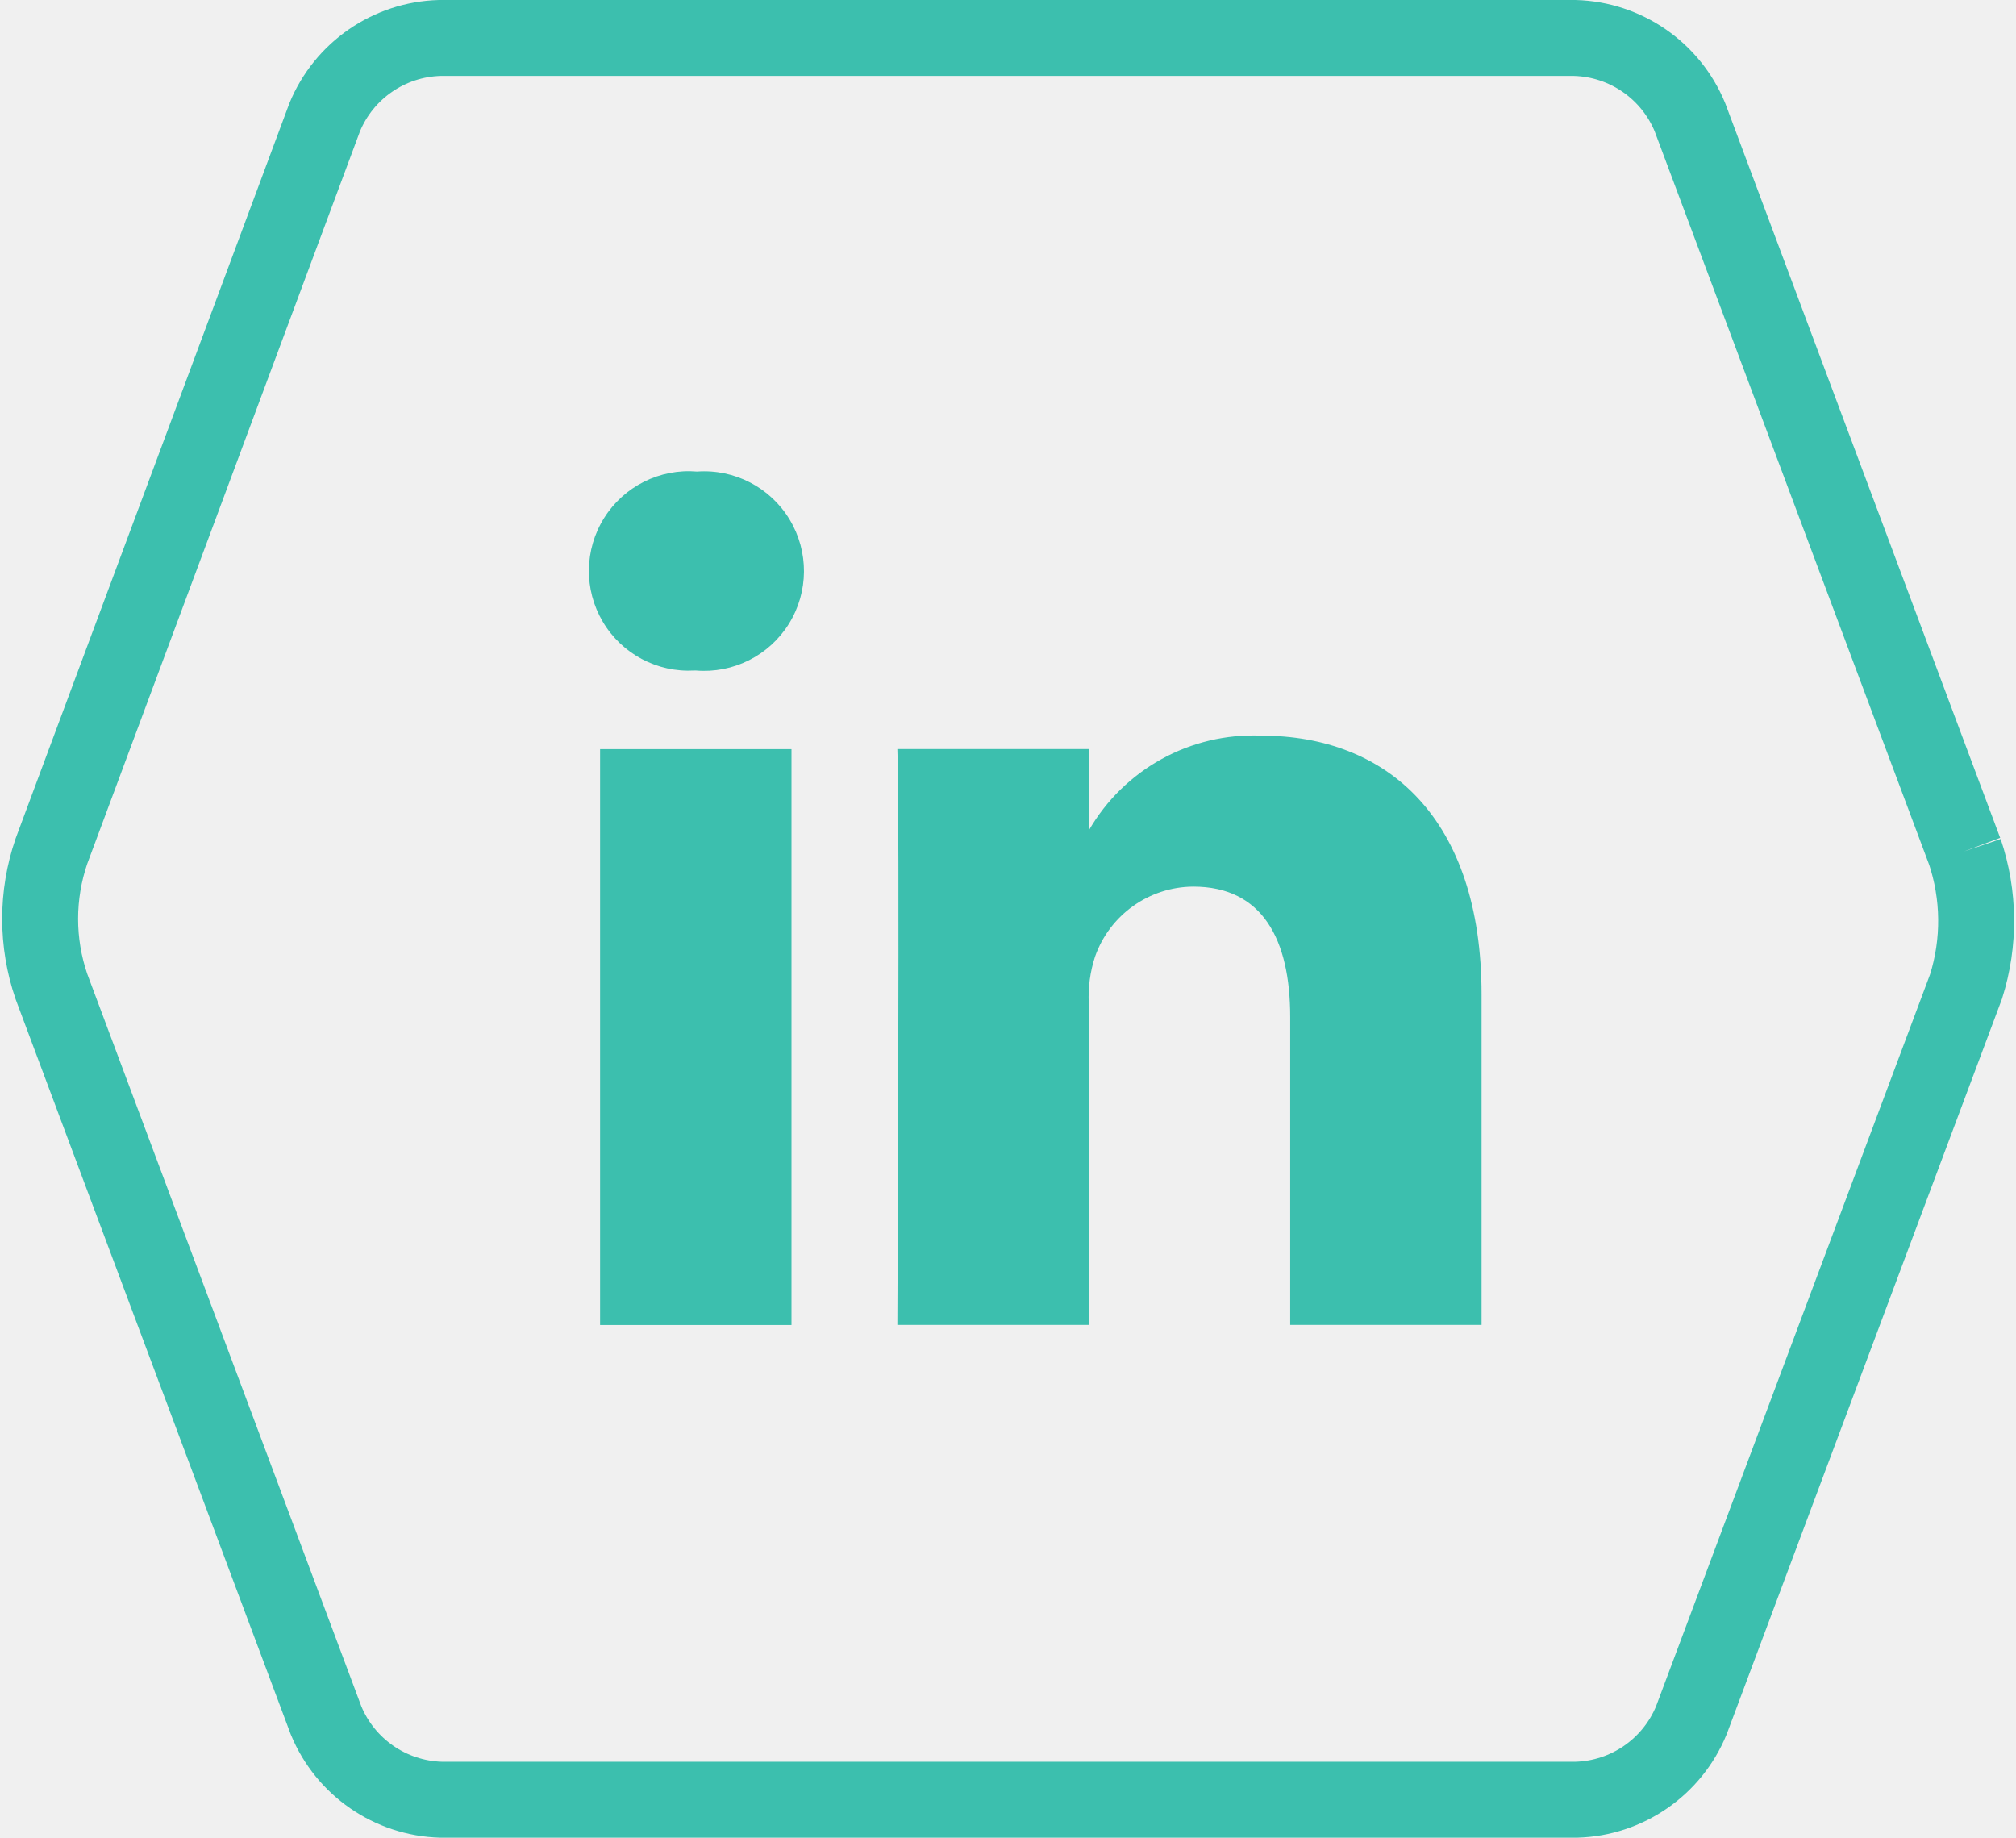
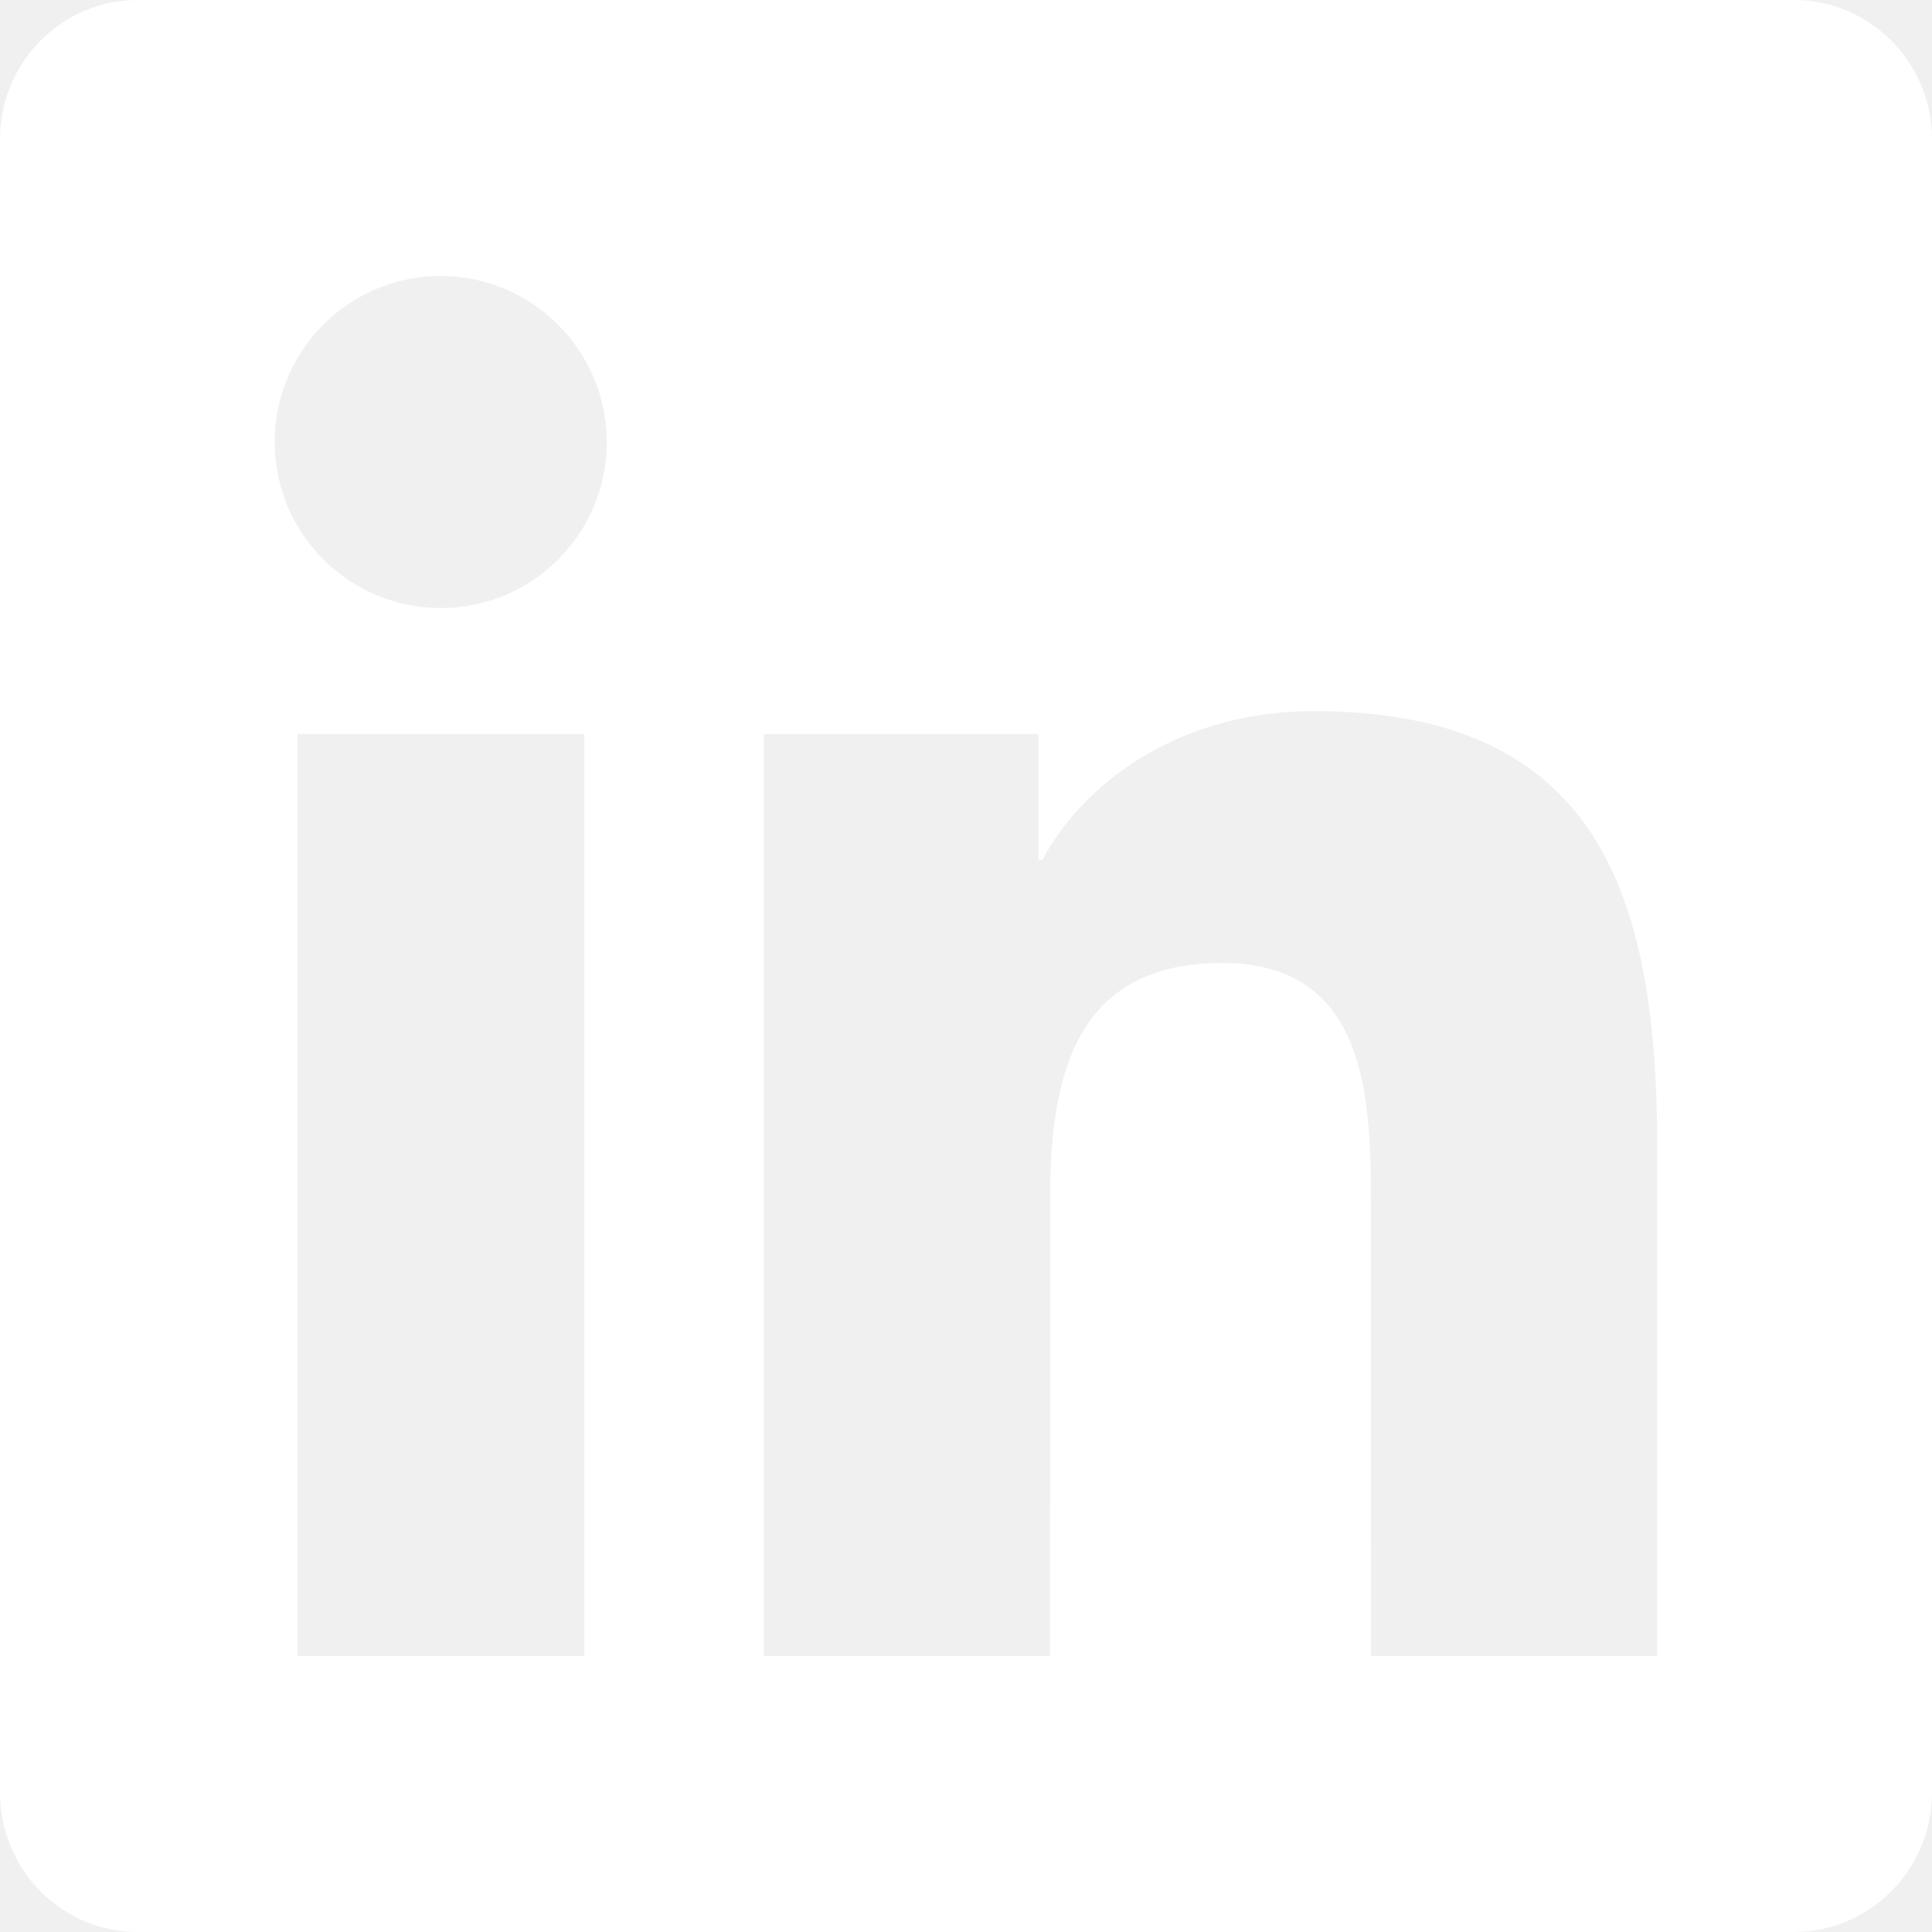
- <svg xmlns="http://www.w3.org/2000/svg" width="53.097" height="48.395" viewBox="0 0 53.097 48.395">
-   <defs>
-     <style>
-       .cls-1 {
-         fill: none;
-         stroke: #3cbfae;
-         stroke-width: 2px;
-       }
- 
-       .cls-2 {
-         fill: #3cbfae;
-       }
-     </style>
-   </defs>
-   <g id="Group_8016" data-name="Group 8016" transform="translate(-258.943 -17394.506)">
-     <path id="Path_4803" data-name="Path 4803" class="cls-1" d="M50.662,21.416,43.427,2.088A3.379,3.379,0,0,0,40.4,0H10.494A3.379,3.379,0,0,0,7.47,2.088L.272,21.416a5.493,5.493,0,0,0,0,3.563L7.506,44.307a3.379,3.379,0,0,0,3.023,2.088H40.44a3.379,3.379,0,0,0,3.023-2.088L50.7,24.979a5.742,5.742,0,0,0-.036-3.563" transform="translate(260.025 17395.506)" />
-     <g id="Group_7944" data-name="Group 7944" transform="translate(-959.37 17119.717)">
-       <rect id="Rectangle_4642" data-name="Rectangle 4642" class="cls-2" width="5.041" height="15.165" transform="translate(1234.118 294.518)" />
-       <path id="Path_5133" data-name="Path 5133" class="cls-2" d="M1236.672,287.207a2.627,2.627,0,1,0-.066,5.24h.033a2.628,2.628,0,1,0,.033-5.24Z" transform="translate(0)" />
-       <path id="Path_5134" data-name="Path 5134" class="cls-2" d="M1343.938,373.23a5,5,0,0,0-4.543,2.5v-2.147h-5.041c.066,1.423,0,15.165,0,15.165h5.041v-8.469a3.451,3.451,0,0,1,.166-1.23,2.76,2.76,0,0,1,2.586-1.843c1.824,0,2.554,1.391,2.554,3.429v8.113h5.04v-8.7C1349.741,375.4,1347.255,373.23,1343.938,373.23Z" transform="translate(-92.407 -79.068)" />
+ <svg xmlns="http://www.w3.org/2000/svg" width="256" height="256" viewBox="0 0 256 256">
+   <g fill="none" fill-rule="evenodd">
+     <g fill="#FFF" fill-rule="nonzero">
+       <path d="M237.714 0H18.23C8.17 0 0 8.286 0 18.457v219.086C0 247.714 8.171 256 18.229 256h219.485c10.057 0 18.286-8.286 18.286-18.457V18.457C256 8.286 247.771 0 237.714 0zM77.43 219.429h-38V97.257h38V219.43zM58.4 80.57c-12.171 0-22-9.885-22-22 0-12.114 9.829-22 22-22 12.115 0 22 9.886 22 22 0 12.172-9.829 22-22 22zM219.6 219.43h-37.943l-.01-62.52c-.128-13.591-1.663-29.31-19.704-29.31-19.277 0-22.638 14.668-22.794 30.178l-.006 61.652H101.2V97.257h36.4v16.686h.514c5.086-9.6 17.486-19.714 35.943-19.714 37.76 0 45.296 24.477 45.537 56.589l.006 68.61z" />
    </g>
  </g>
</svg>
